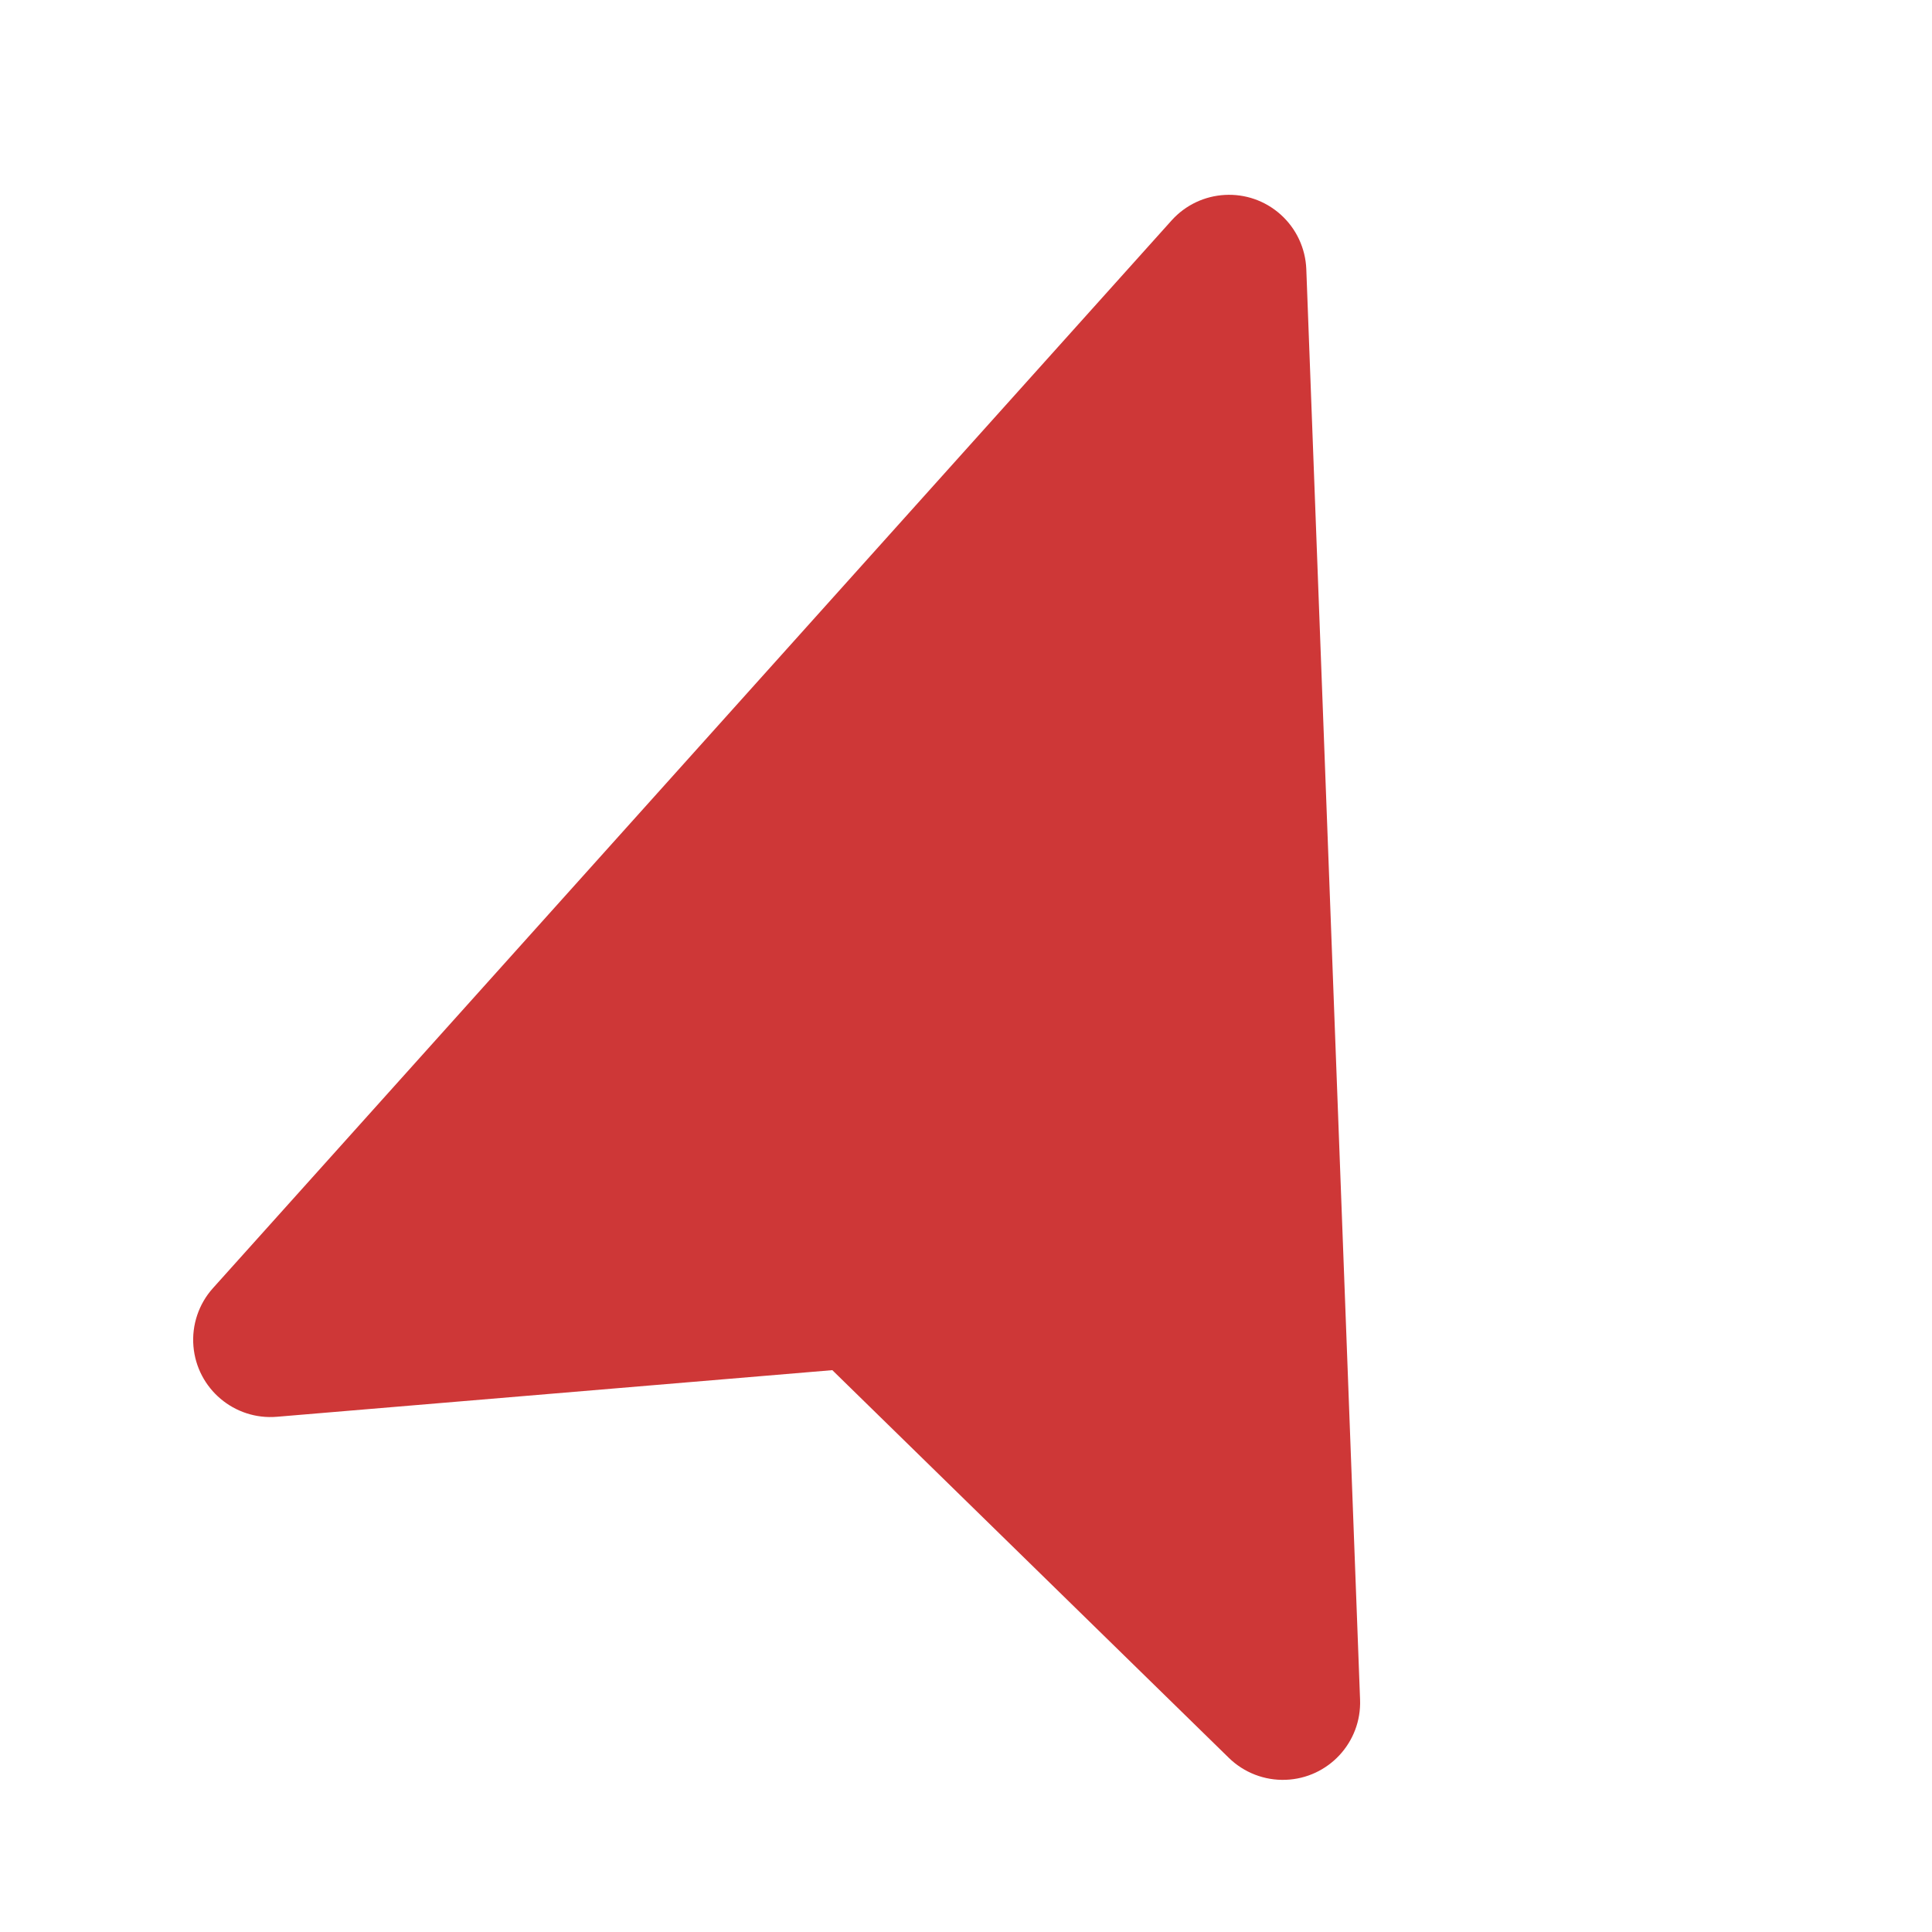
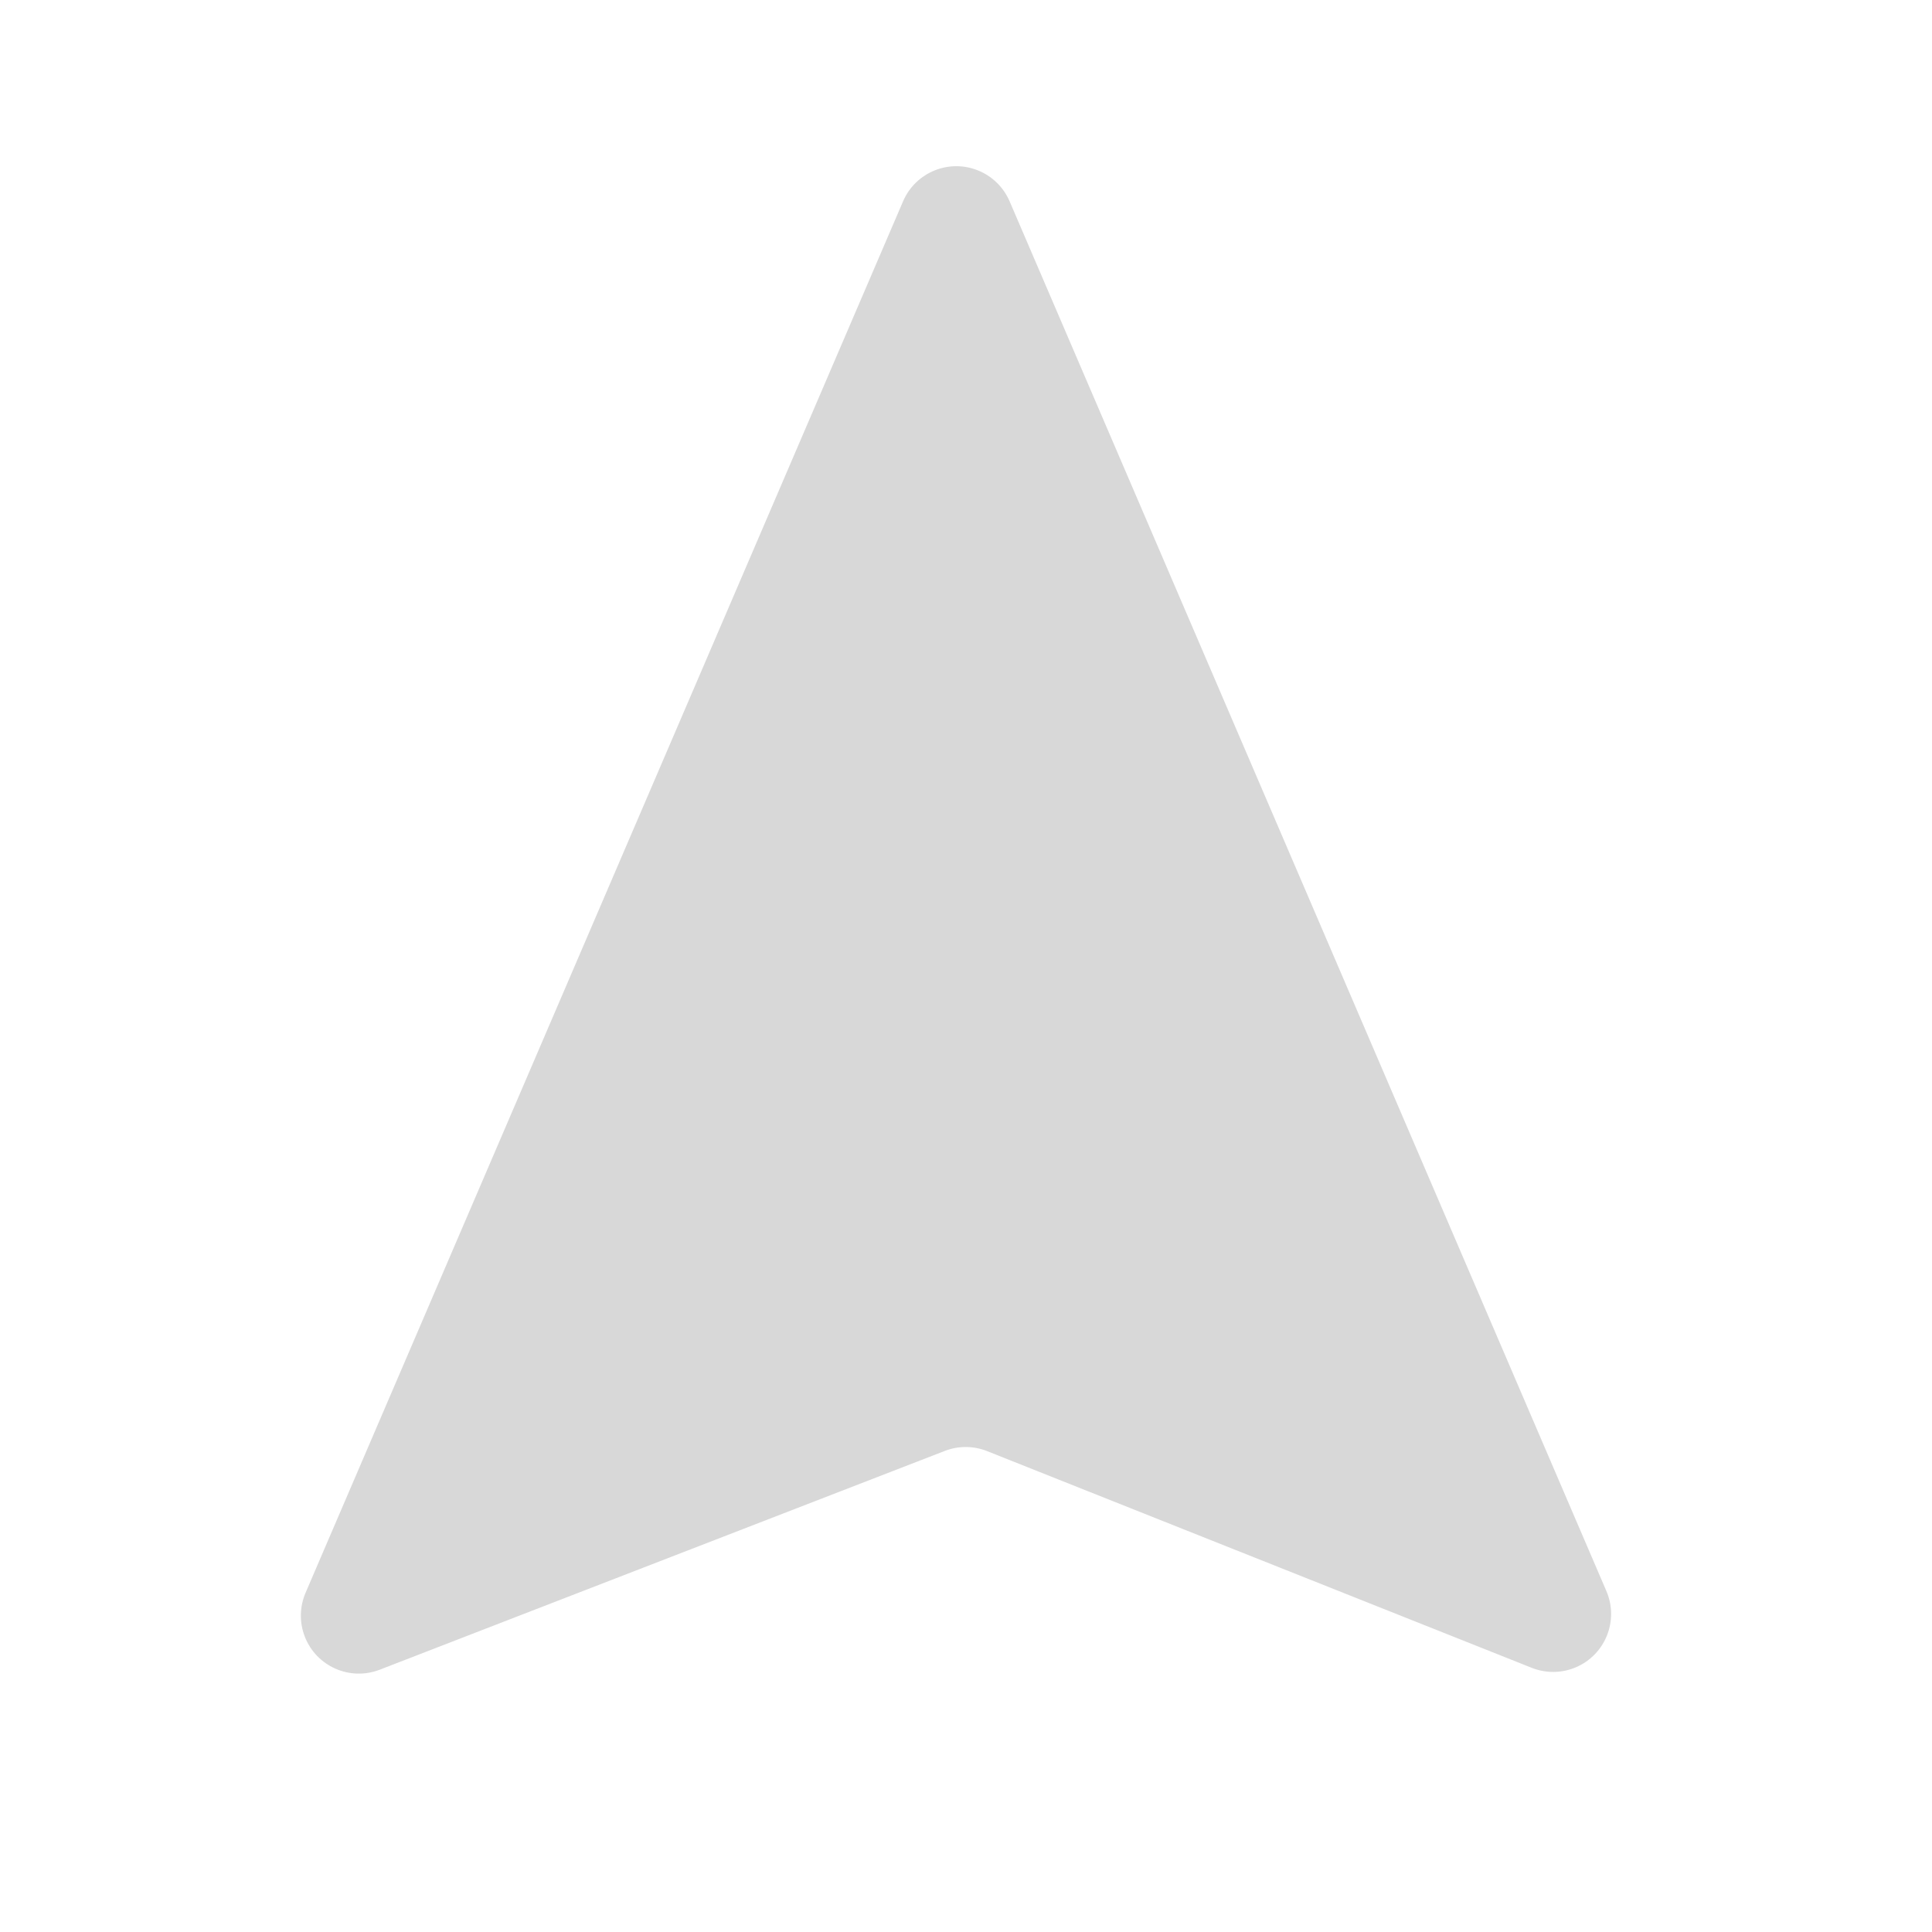
<svg xmlns="http://www.w3.org/2000/svg" width="100px" height="100px" viewBox="0 0 100 100" version="1.1">
  <g id="compass" stroke="none" stroke-width="1" fill="none" fill-rule="evenodd">
-     <path d="M67.614,13.933 L70.397,87.975 C70.48,90.183 68.757,92.04 66.55,92.123 C65.453,92.164 64.388,91.753 63.603,90.985 C56.762,84.297 49.922,77.608 43.081,70.919 C33.498,71.723 23.916,72.528 14.333,73.332 C12.132,73.517 10.197,71.882 10.012,69.681 C9.92,68.582 10.285,67.494 11.022,66.674 L60.64,11.411 C62.116,9.768 64.645,9.631 66.289,11.107 C67.095,11.831 67.573,12.851 67.614,13.933 Z" id="Path" fill="#CE3737" />
+     <path d="M52.257,10.419 L83.147,82.355 C83.8,83.878 83.096,85.642 81.574,86.295 C80.844,86.609 80.019,86.62 79.281,86.326 L51.094,75.11 C50.391,74.83 49.608,74.826 48.902,75.1 L19.656,86.423 C18.111,87.021 16.373,86.254 15.775,84.708 C15.492,83.977 15.507,83.163 15.816,82.442 L46.743,10.419 C47.397,8.897 49.161,8.193 50.684,8.847 C51.39,9.15 51.953,9.713 52.257,10.419 Z" id="Triangle" fill="#D8D8D8" />
  </g>
</svg>
